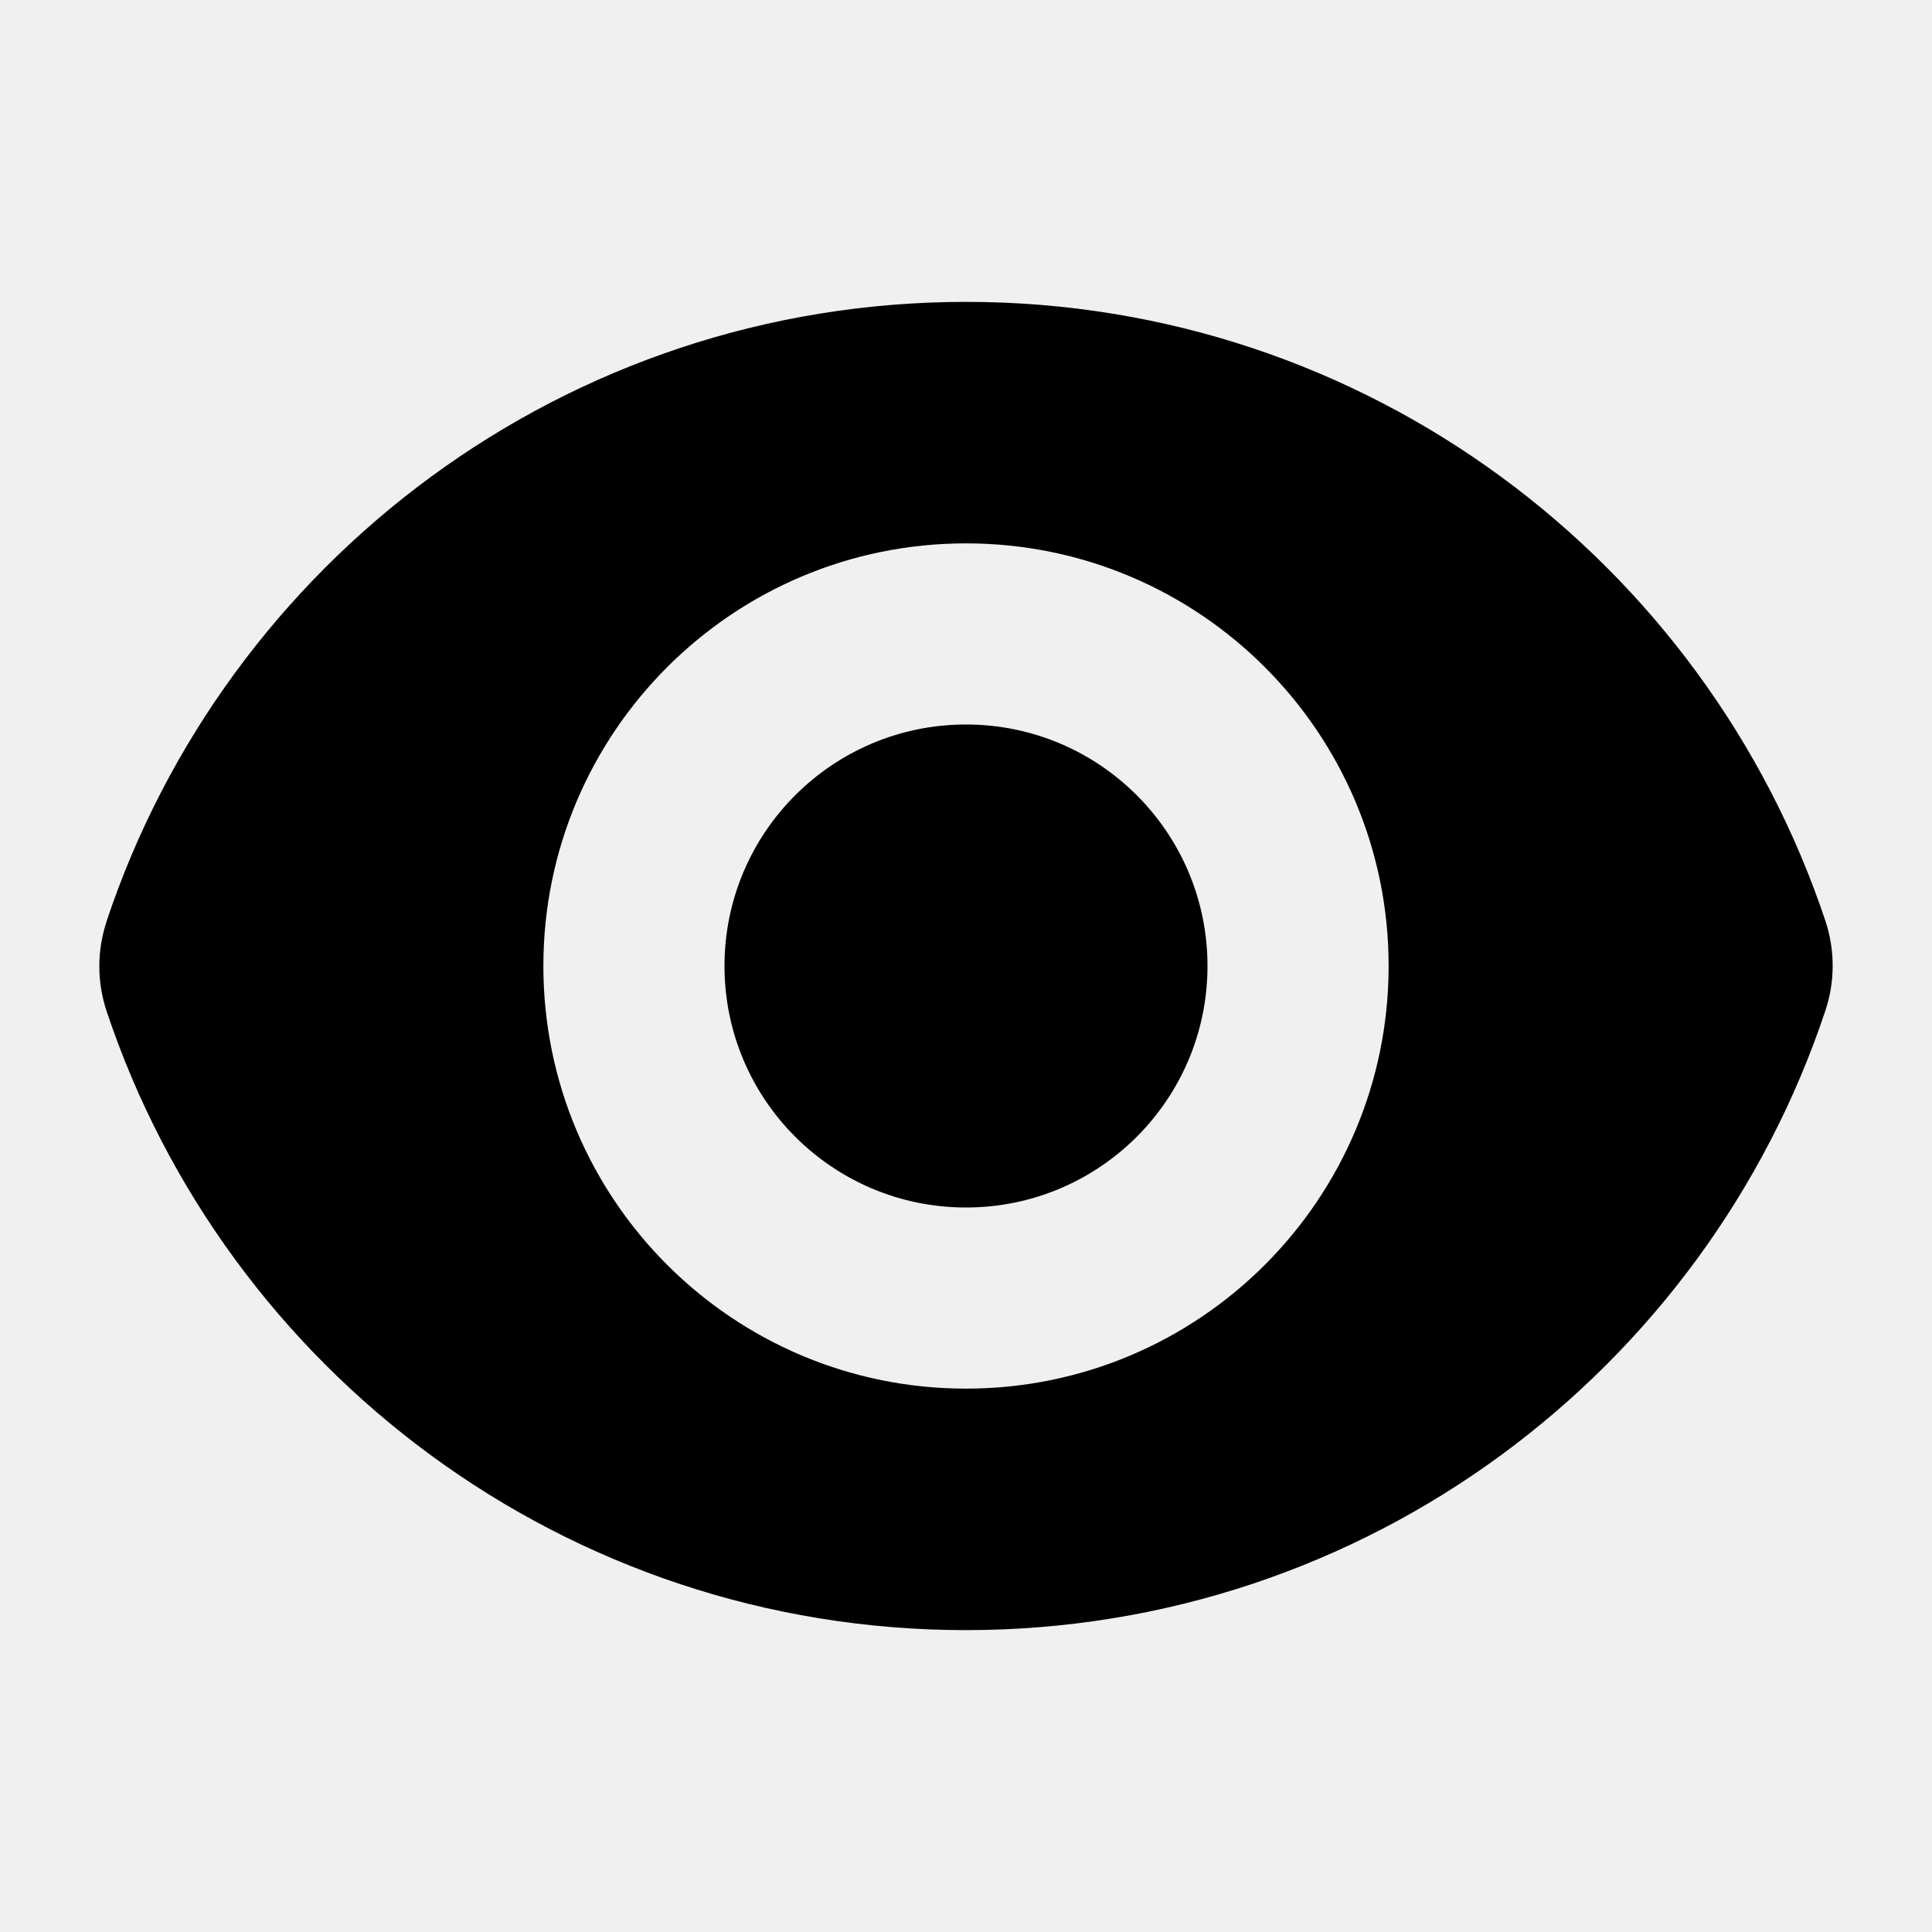
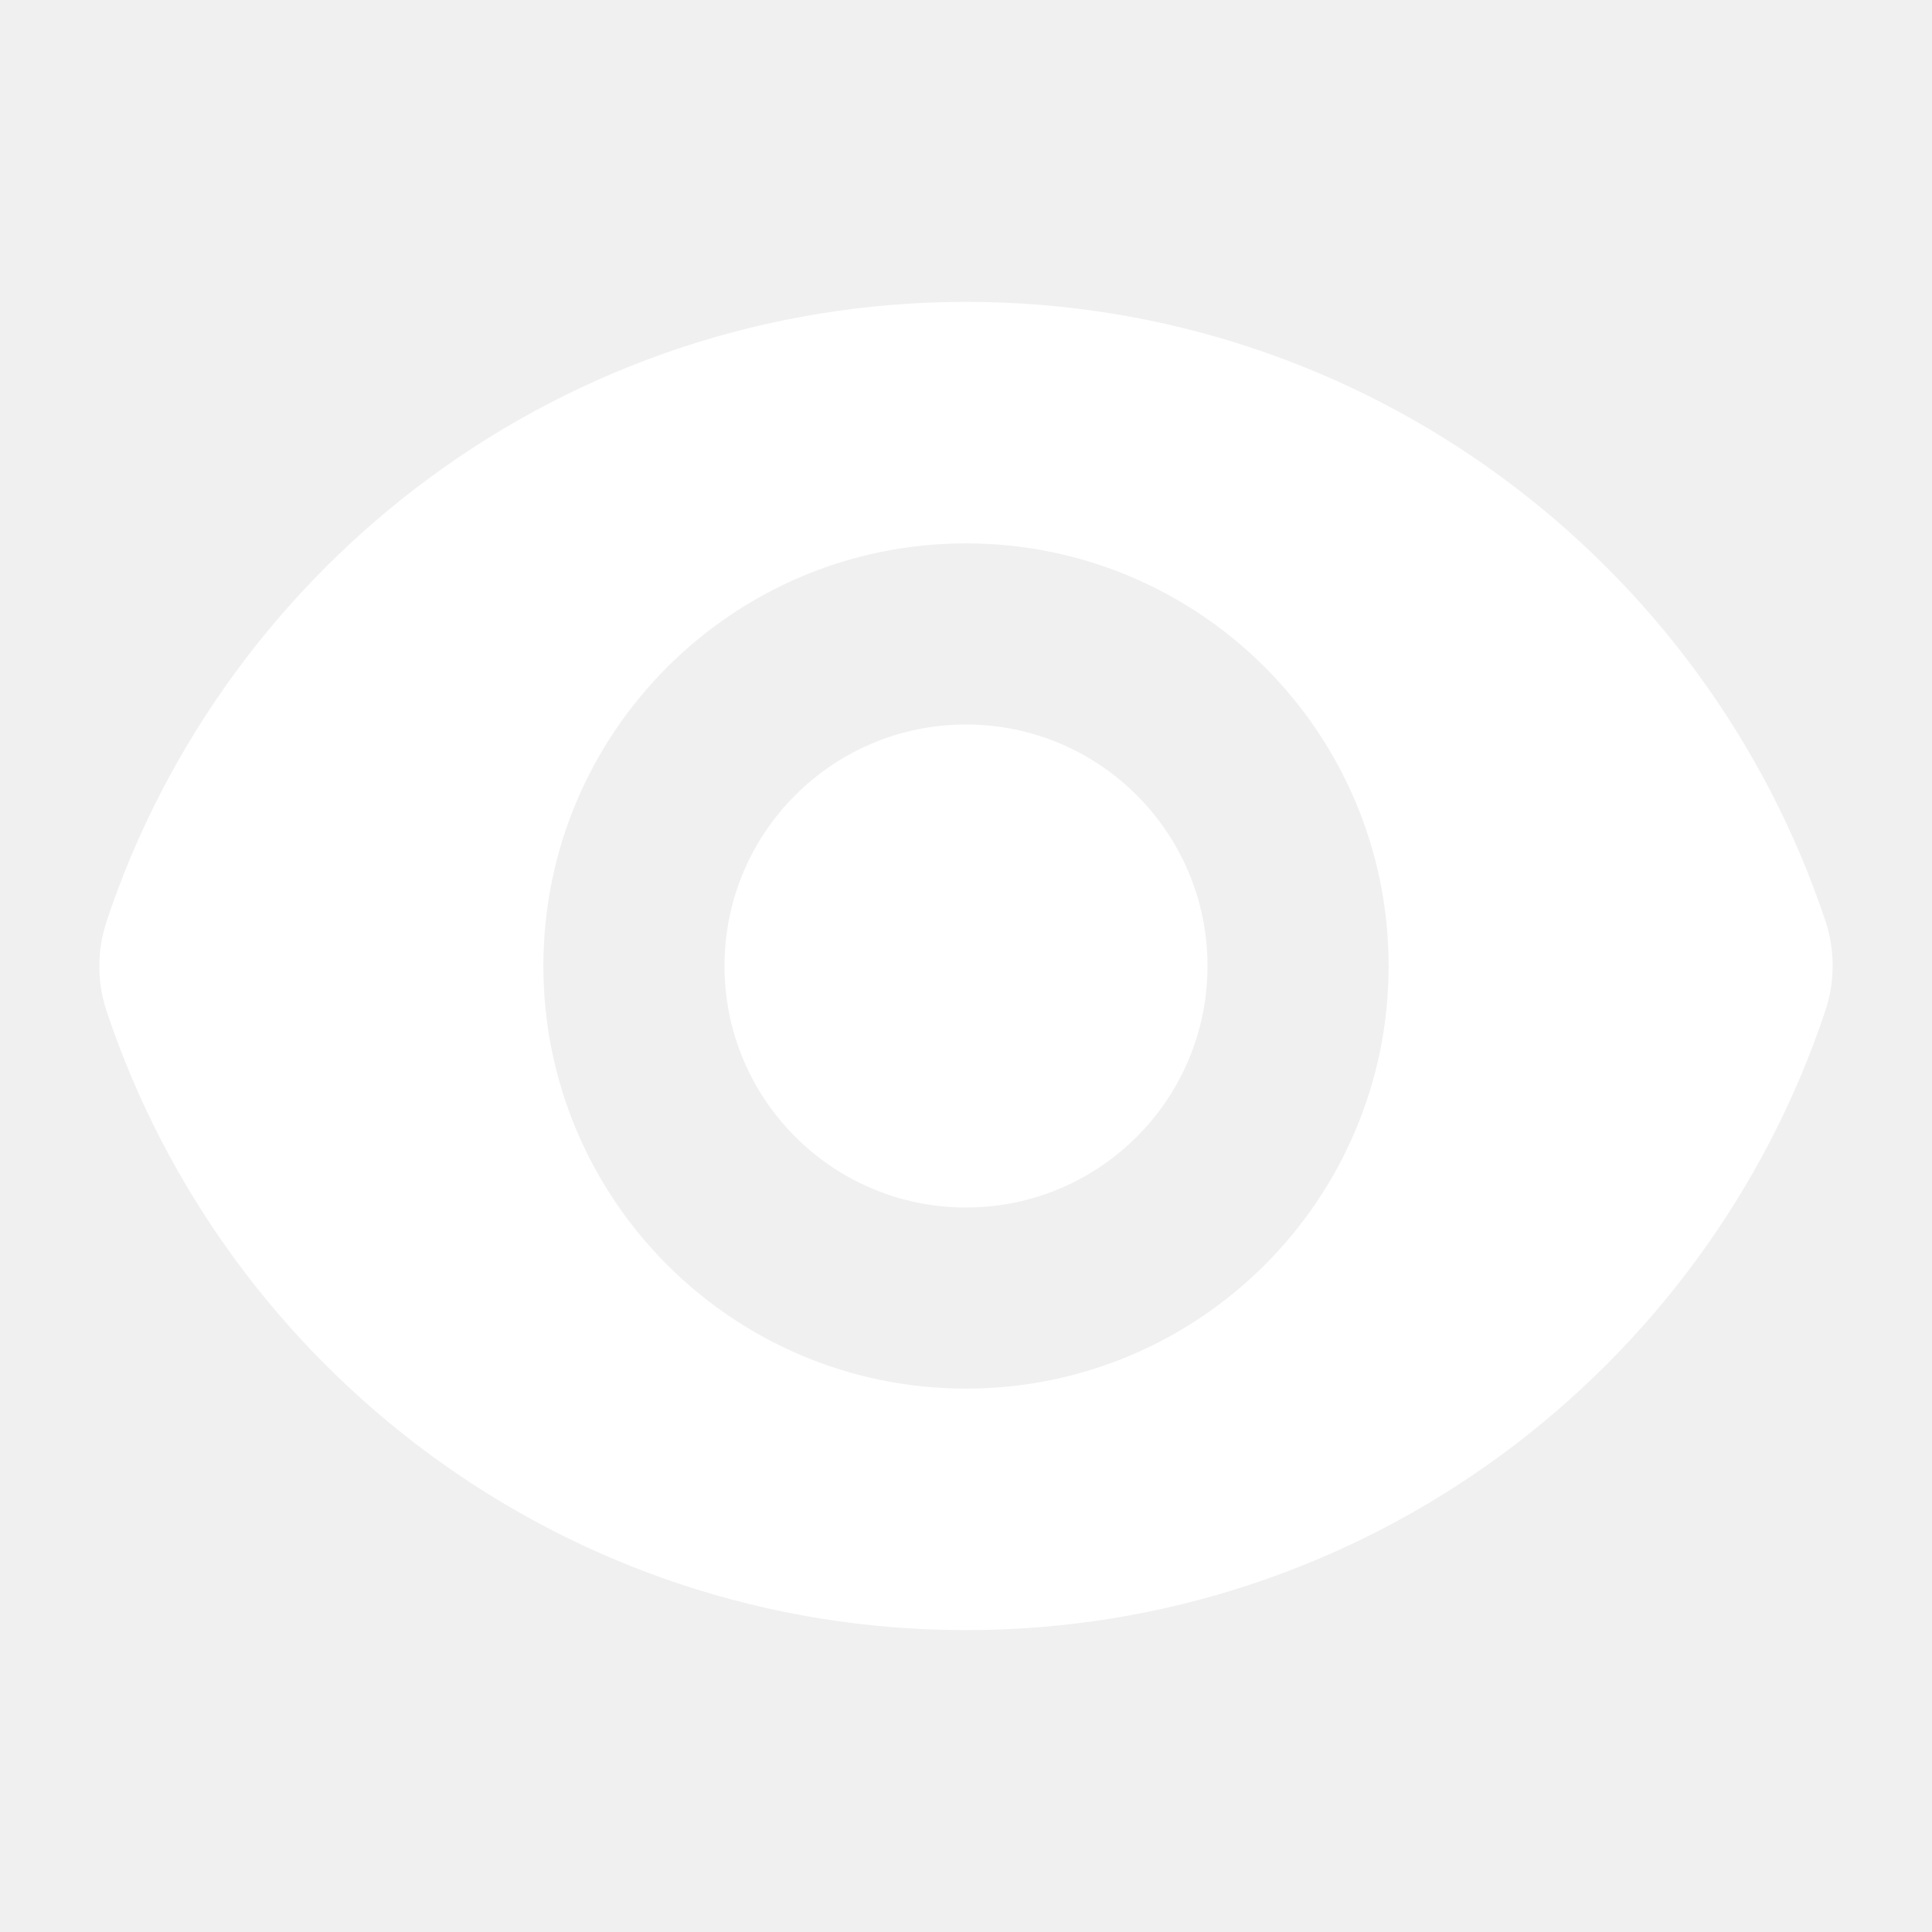
- <svg xmlns="http://www.w3.org/2000/svg" viewBox="0 0 24 24" fill="currentColor" class="size-6">
+ <svg xmlns="http://www.w3.org/2000/svg" viewBox="0 0 24 24" fill="white" class="size-6">
  <path d="M12 15a3 3 0 1 0 0-6 3 3 0 0 0 0 6Z" />
  <path fill-rule="evenodd" d="M1.323 11.447C2.811 6.976 7.028 3.75 12.001 3.75c4.97 0 9.185 3.223 10.675 7.69.12.362.12.752 0 1.113-1.487 4.471-5.705 7.697-10.677 7.697-4.97 0-9.186-3.223-10.675-7.69a1.762 1.762 0 0 1 0-1.113ZM17.25 12a5.25 5.25 0 1 1-10.5 0 5.25 5.25 0 0 1 10.5 0Z" clip-rule="evenodd" />
</svg>
